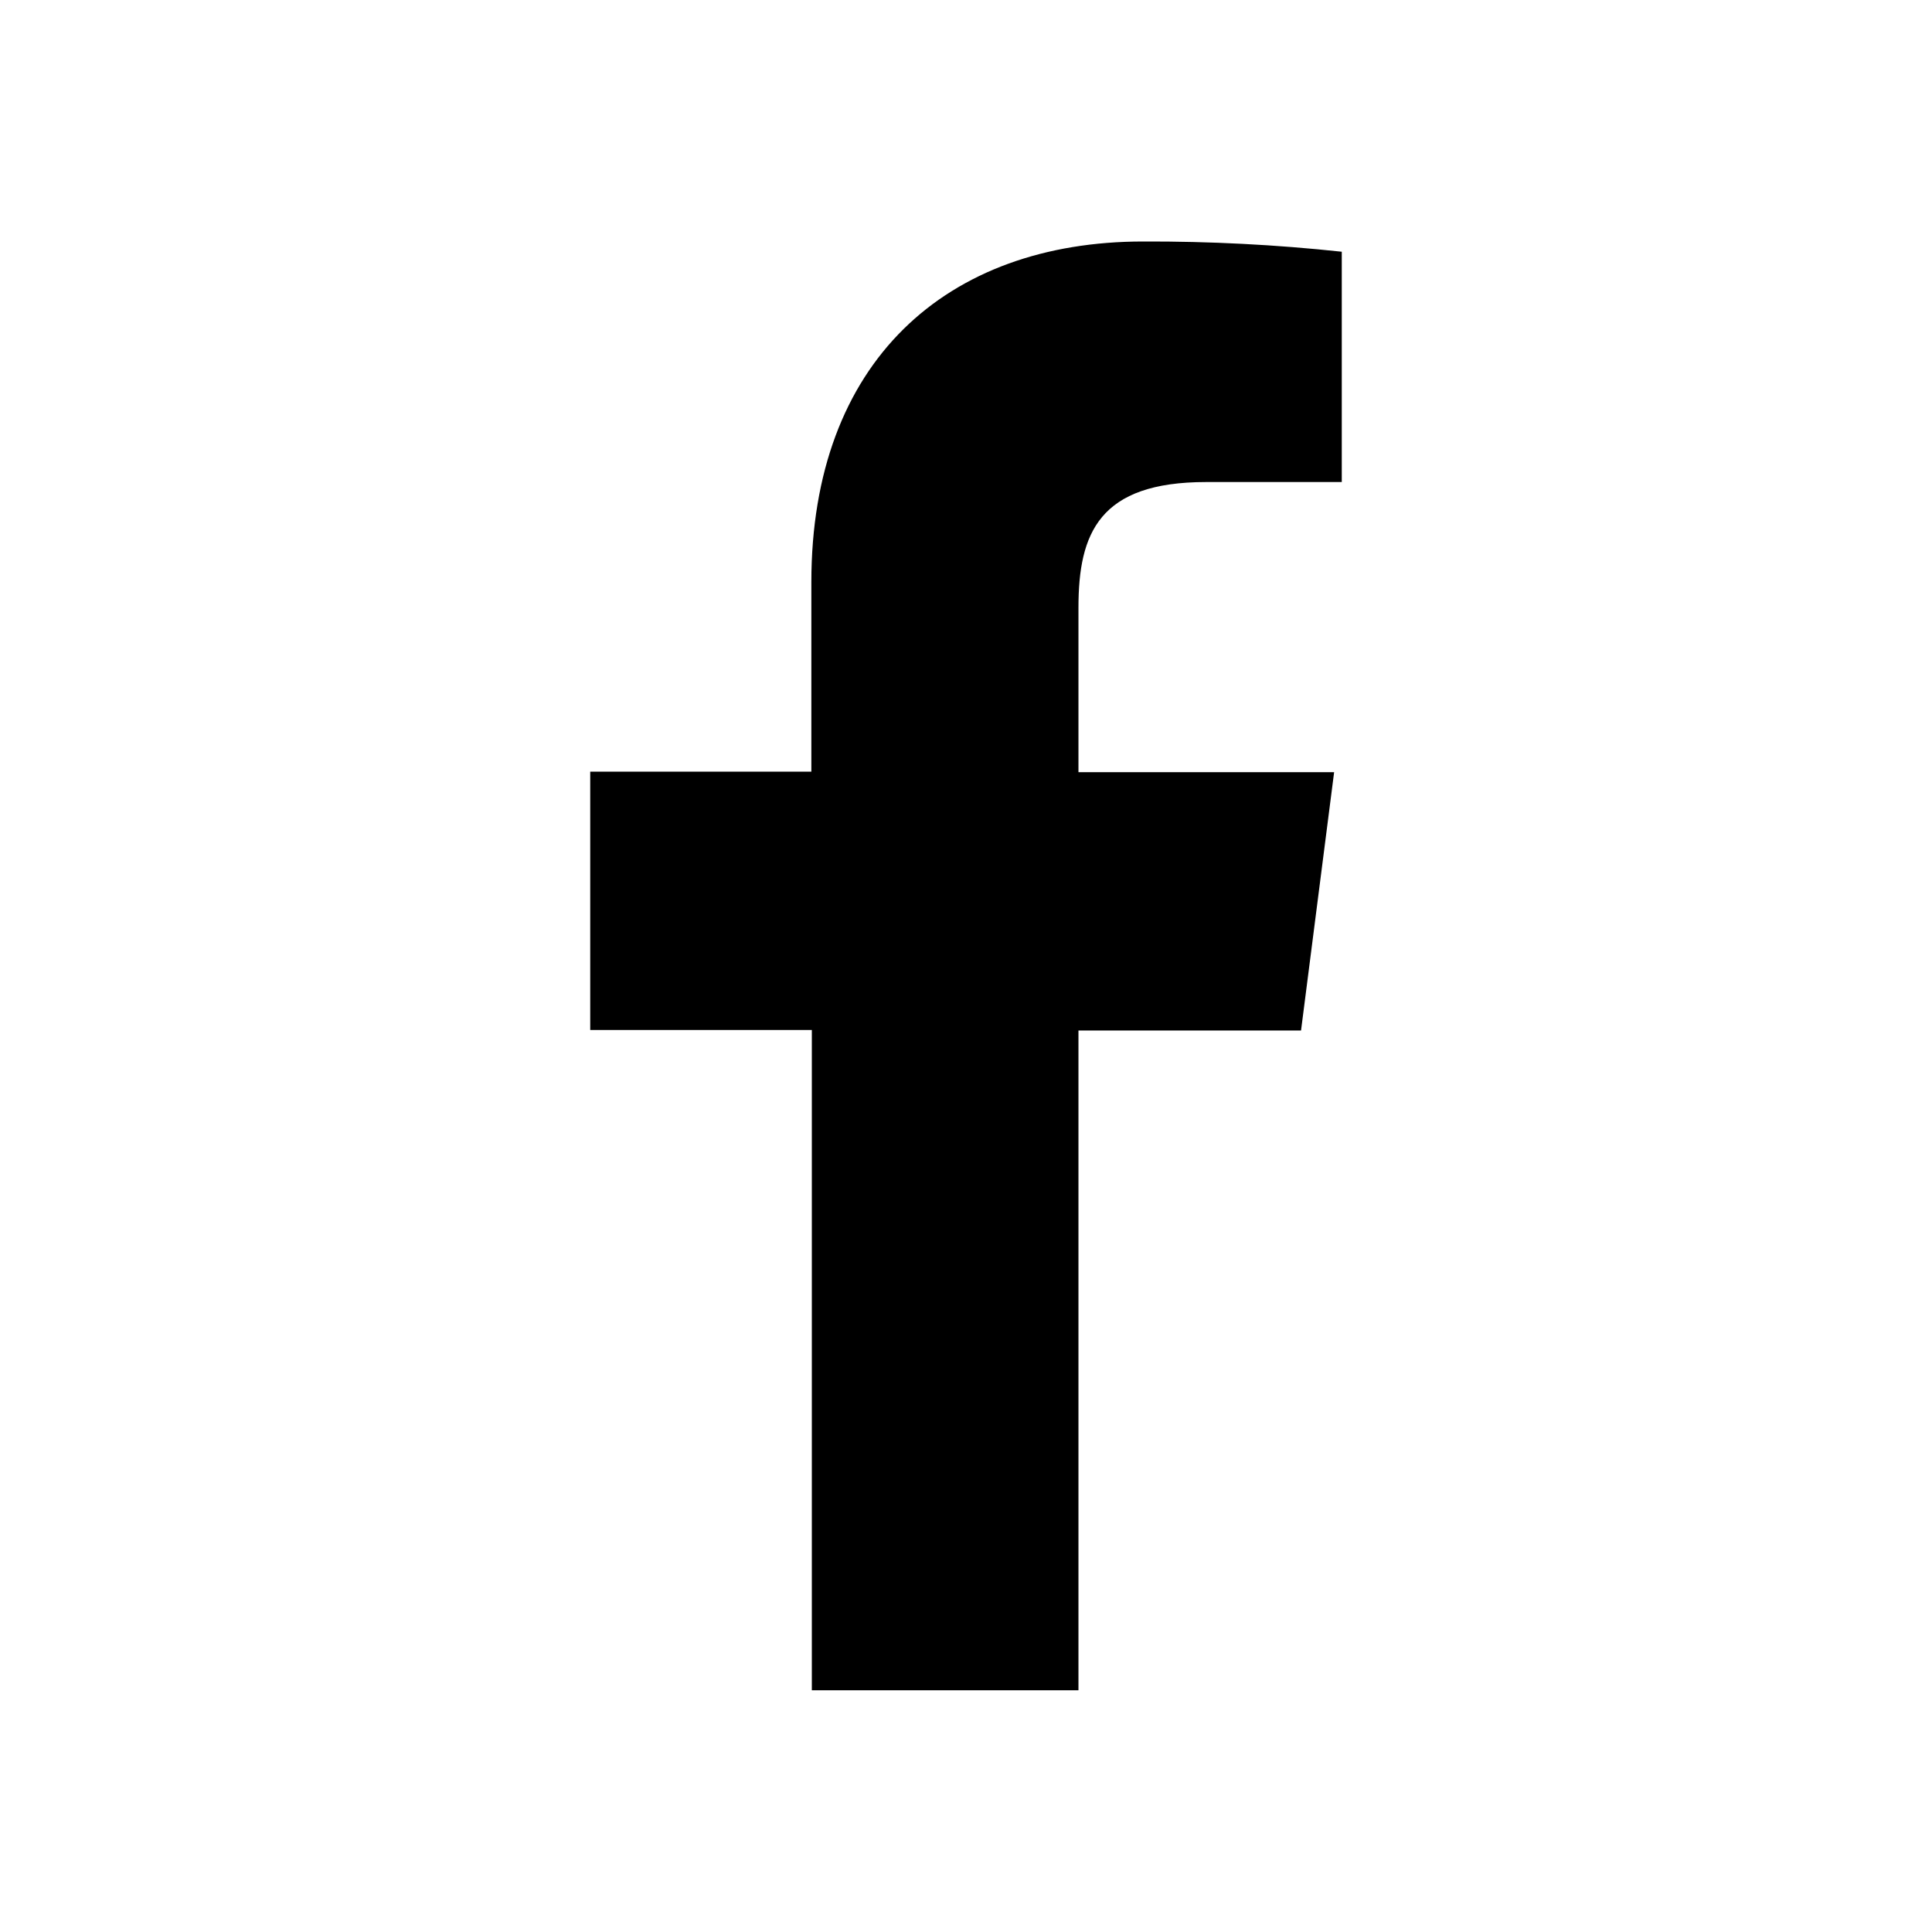
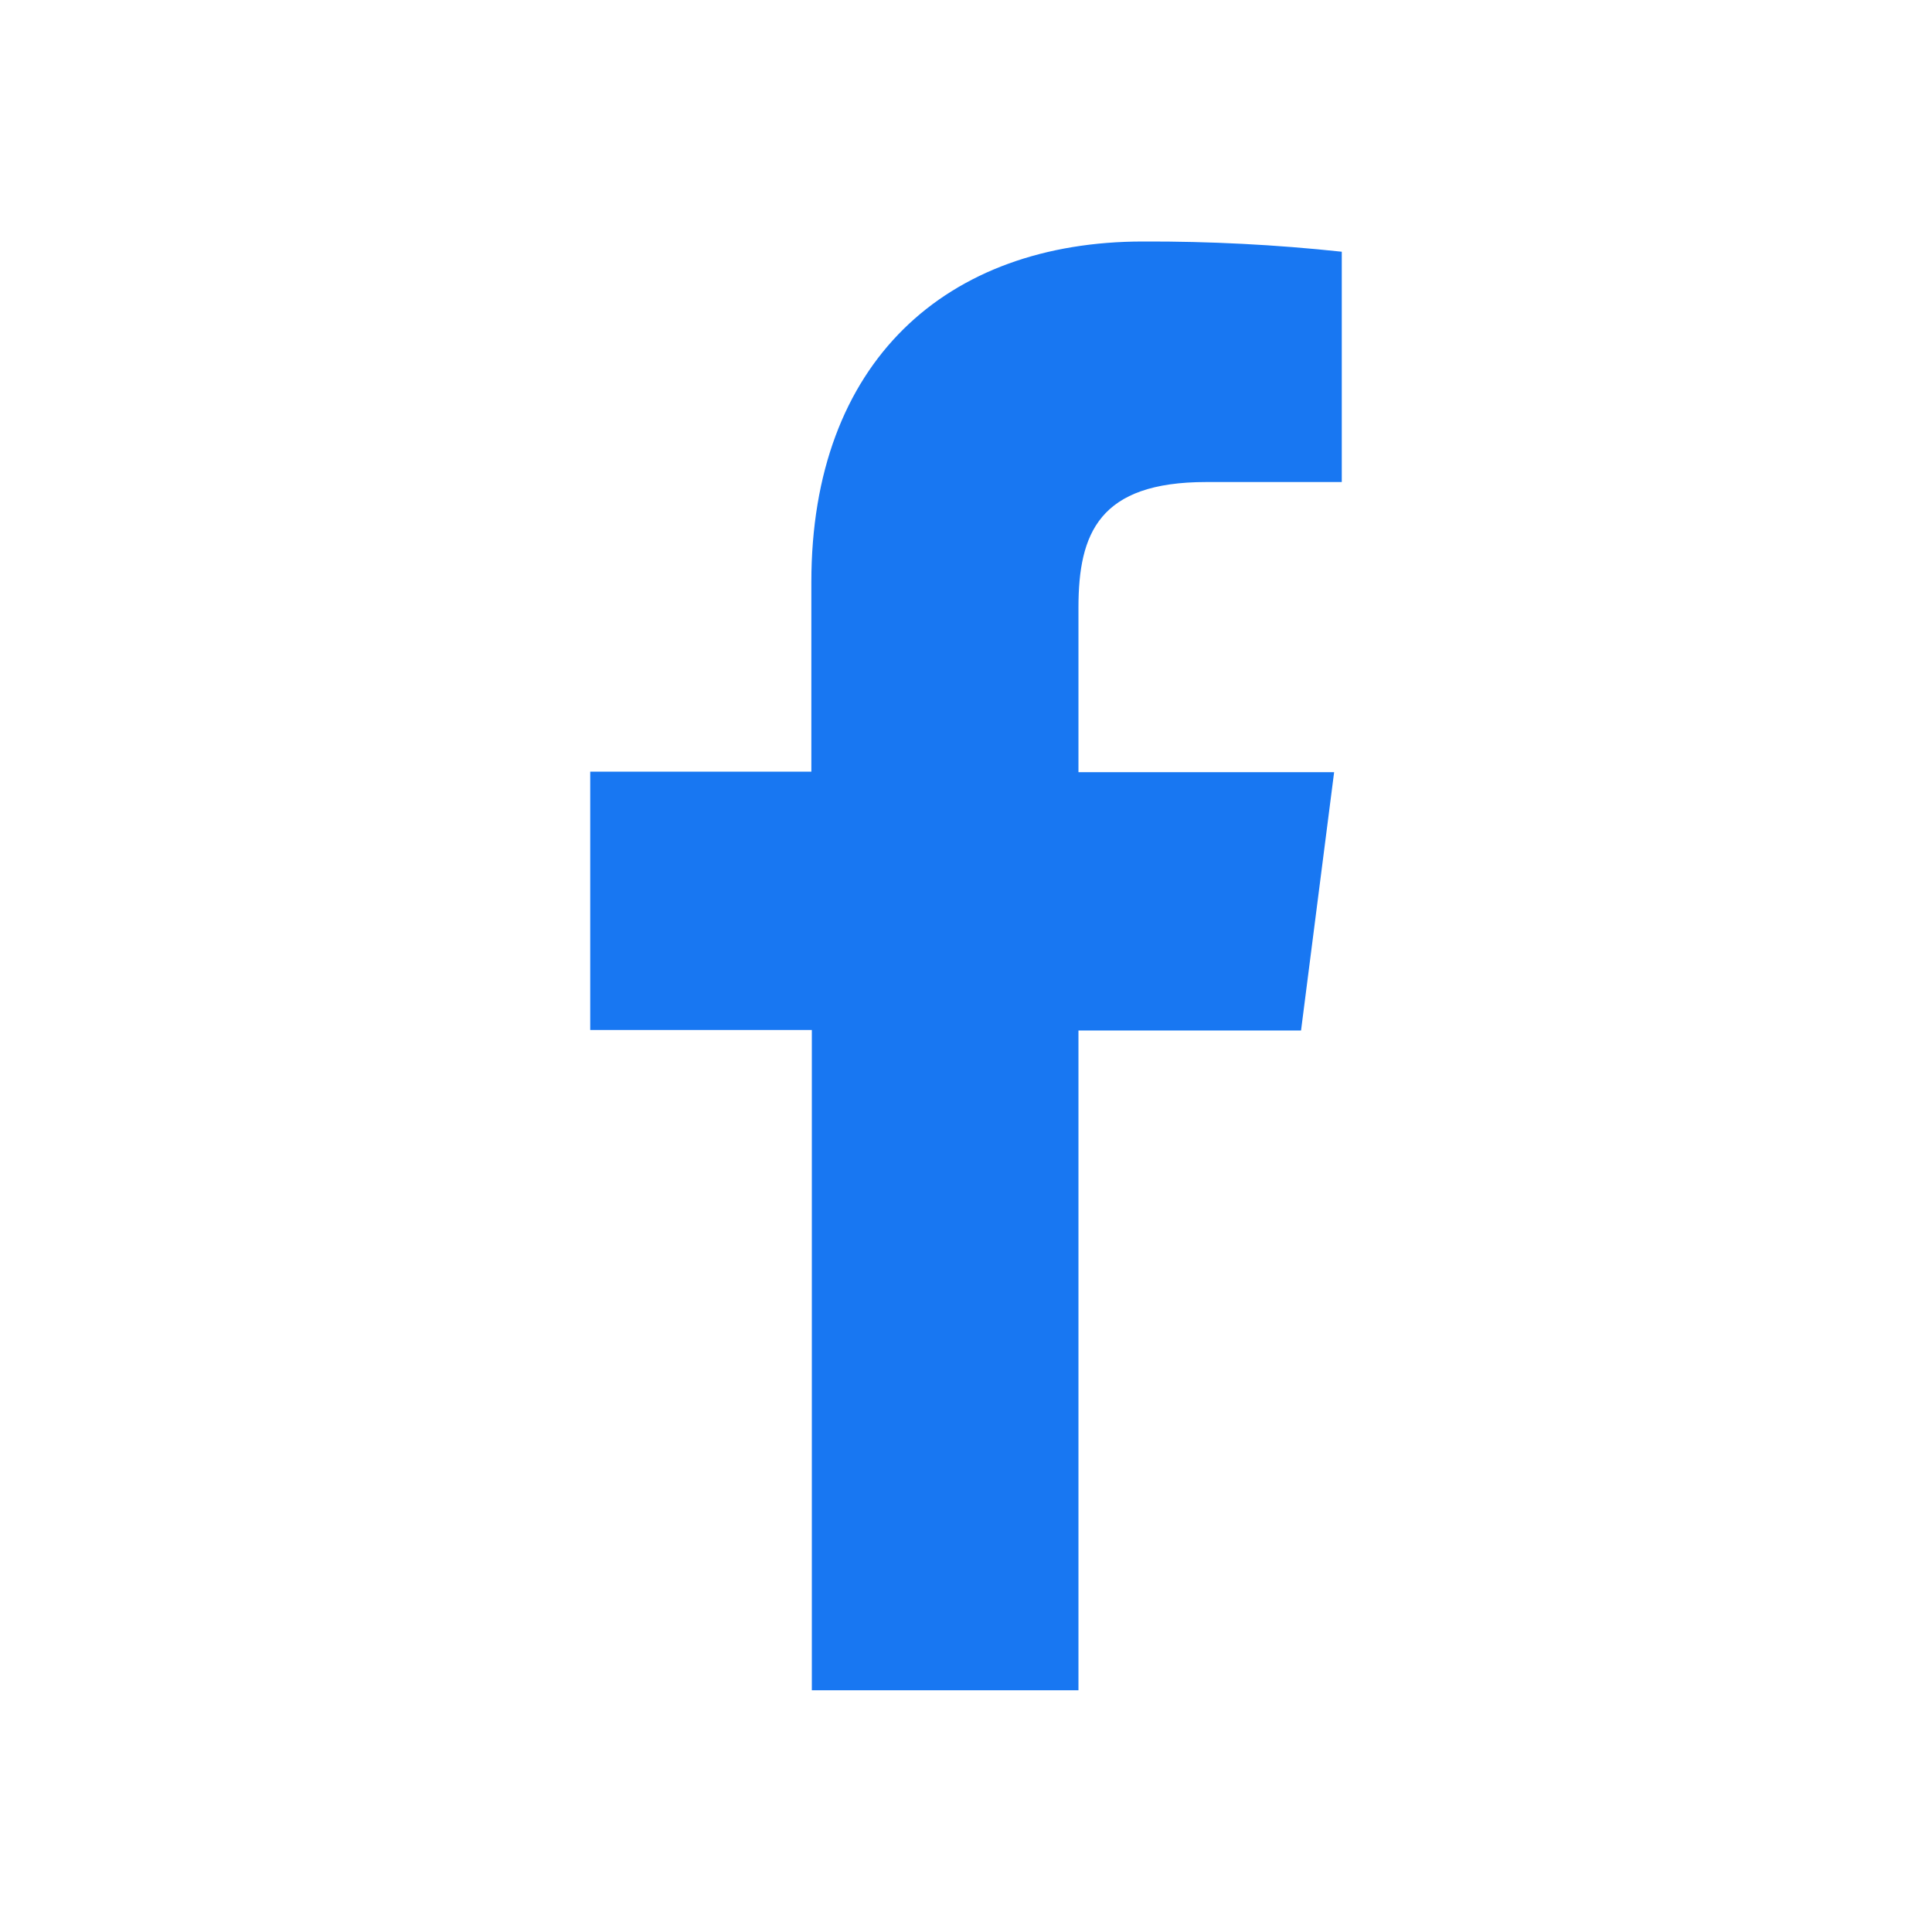
<svg xmlns="http://www.w3.org/2000/svg" width="24" height="24" viewBox="0 0 24 24">
-   <path d="M13.397,20.997v-8.196h2.765l0.411-3.209h-3.176V7.548c0-0.926,0.258-1.56,1.587-1.56h1.684V3.127 C15.849,3.039,15.025,2.997,14.201,3c-2.444,0-4.122,1.492-4.122,4.231v2.355H7.332v3.209h2.753v8.202H13.397z" />
+   <path d="M13.397,20.997v-8.196h2.765l0.411-3.209h-3.176V7.548c0-0.926,0.258-1.56,1.587-1.56h1.684V3.127 C15.849,3.039,15.025,2.997,14.201,3c-2.444,0-4.122,1.492-4.122,4.231v2.355H7.332v3.209h2.753v8.202H13.397z" fill="#1877f2" />
</svg>
